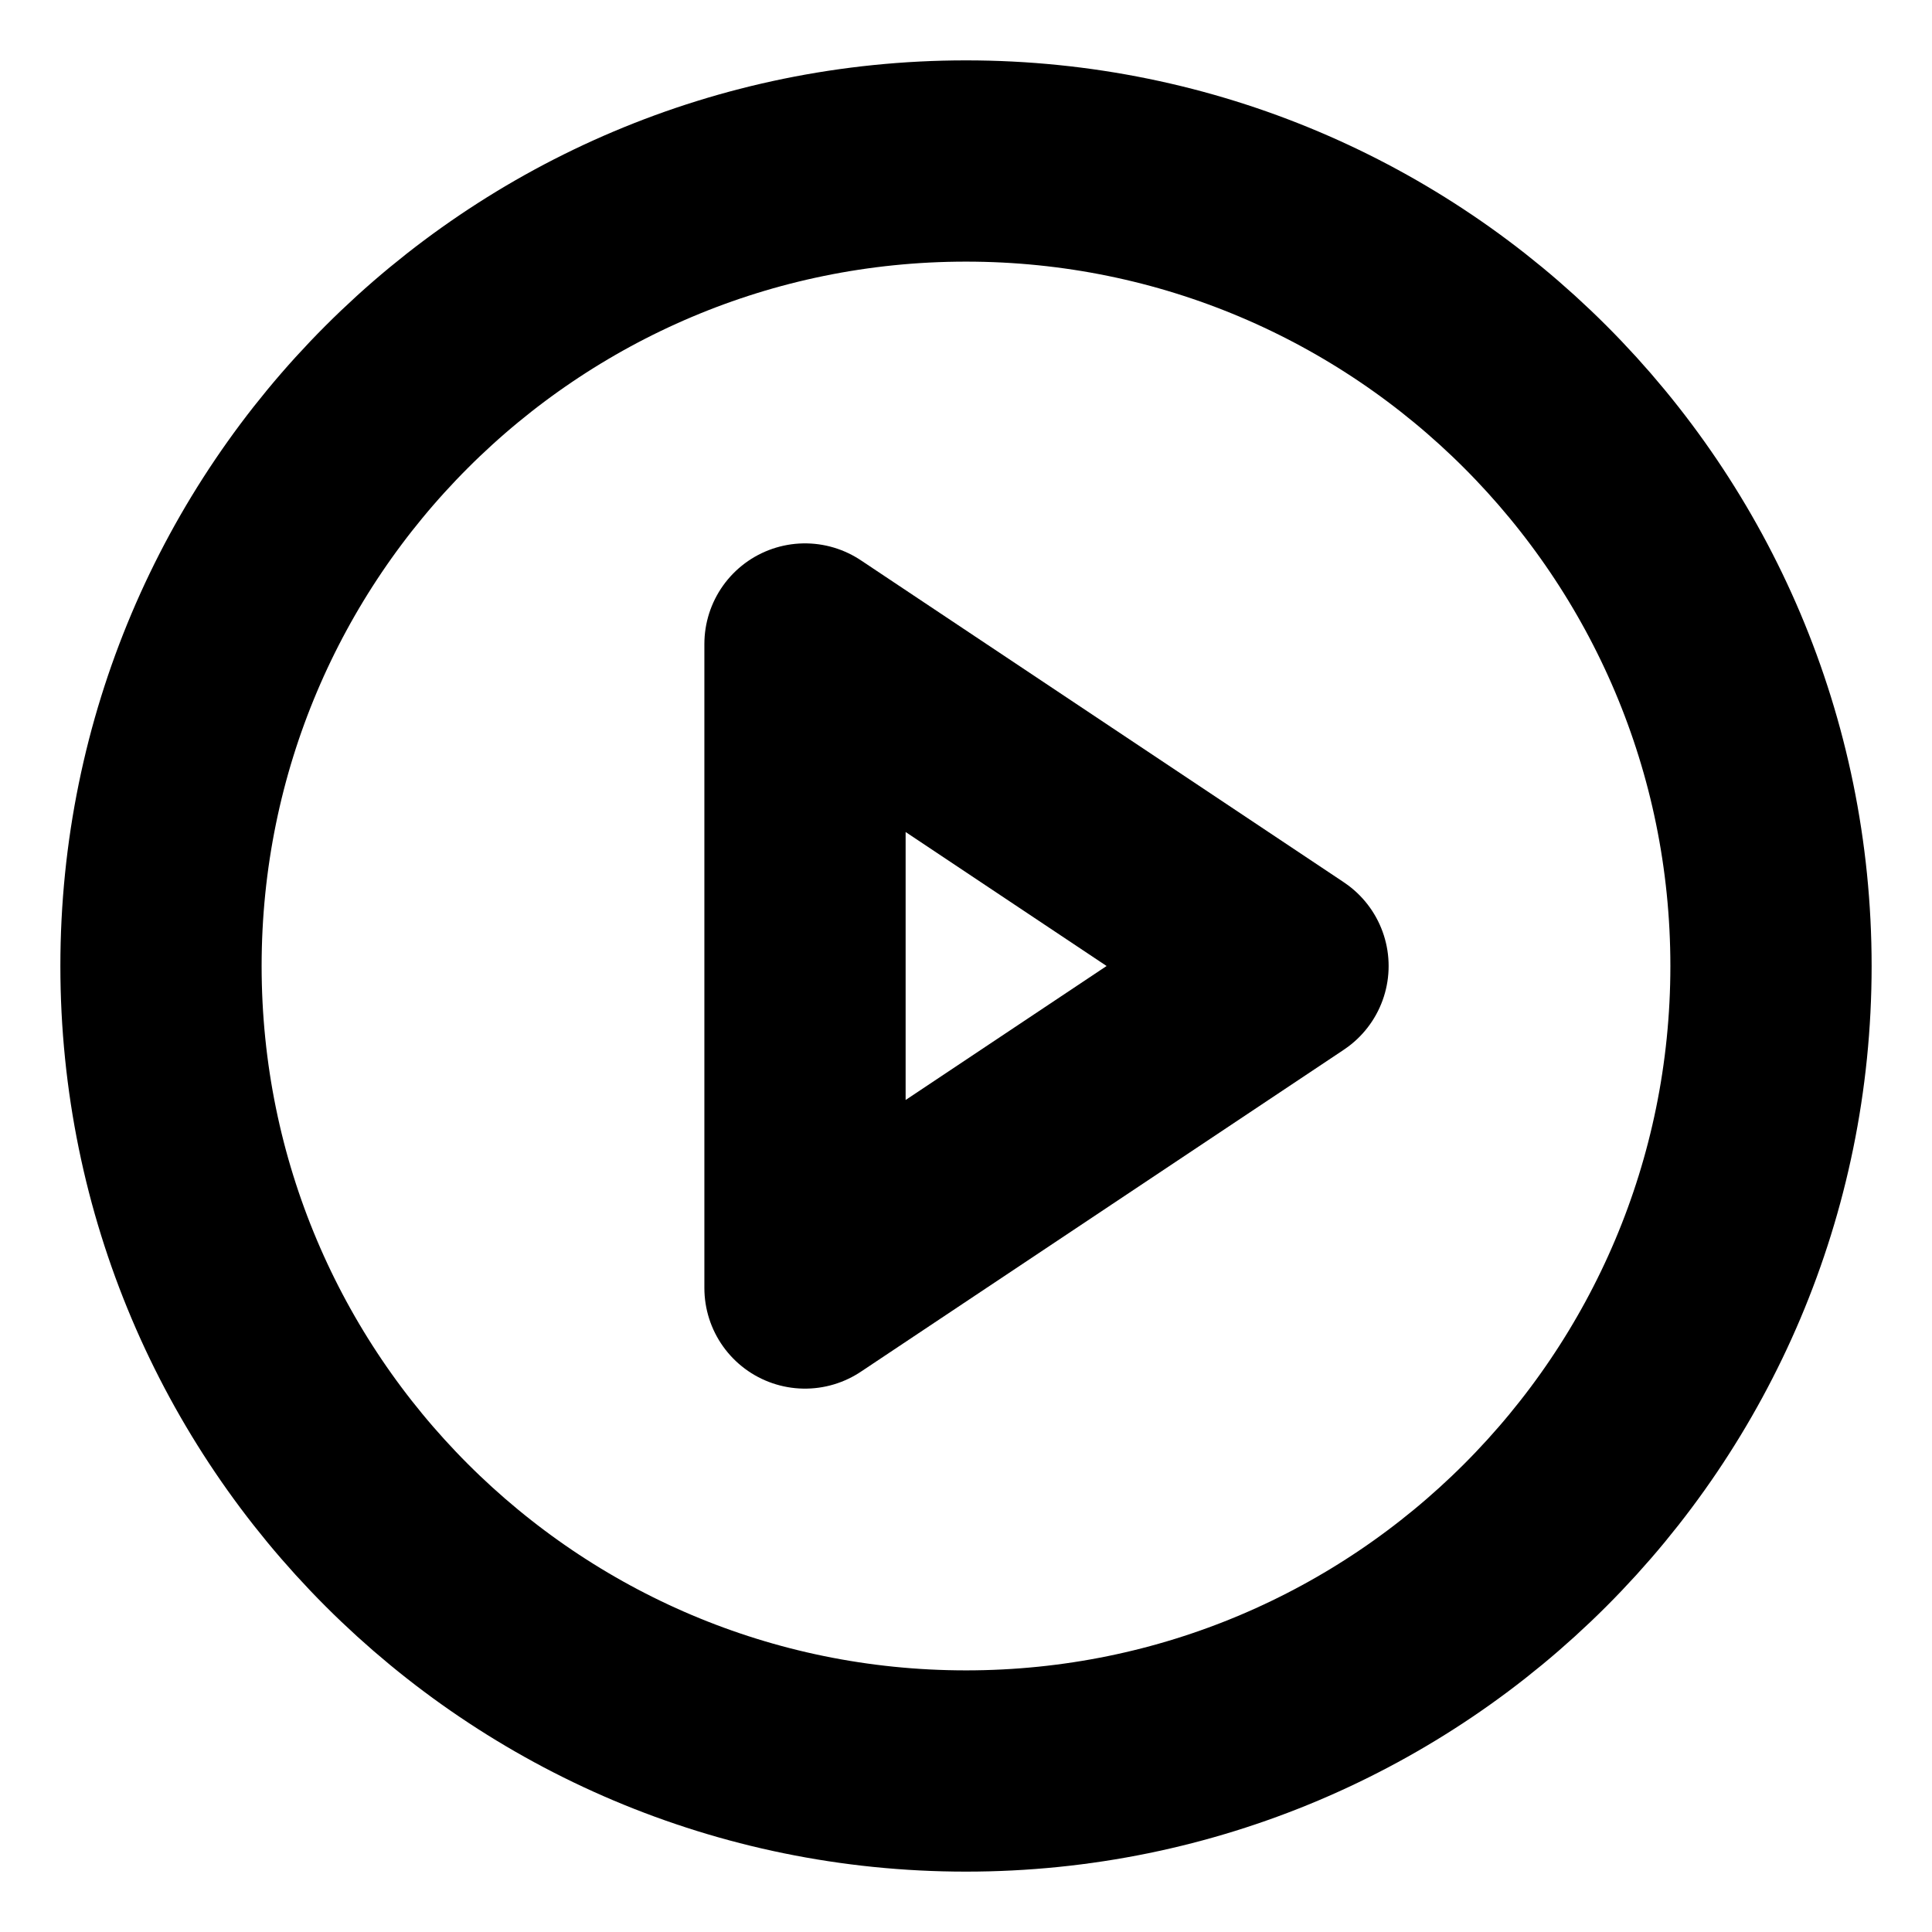
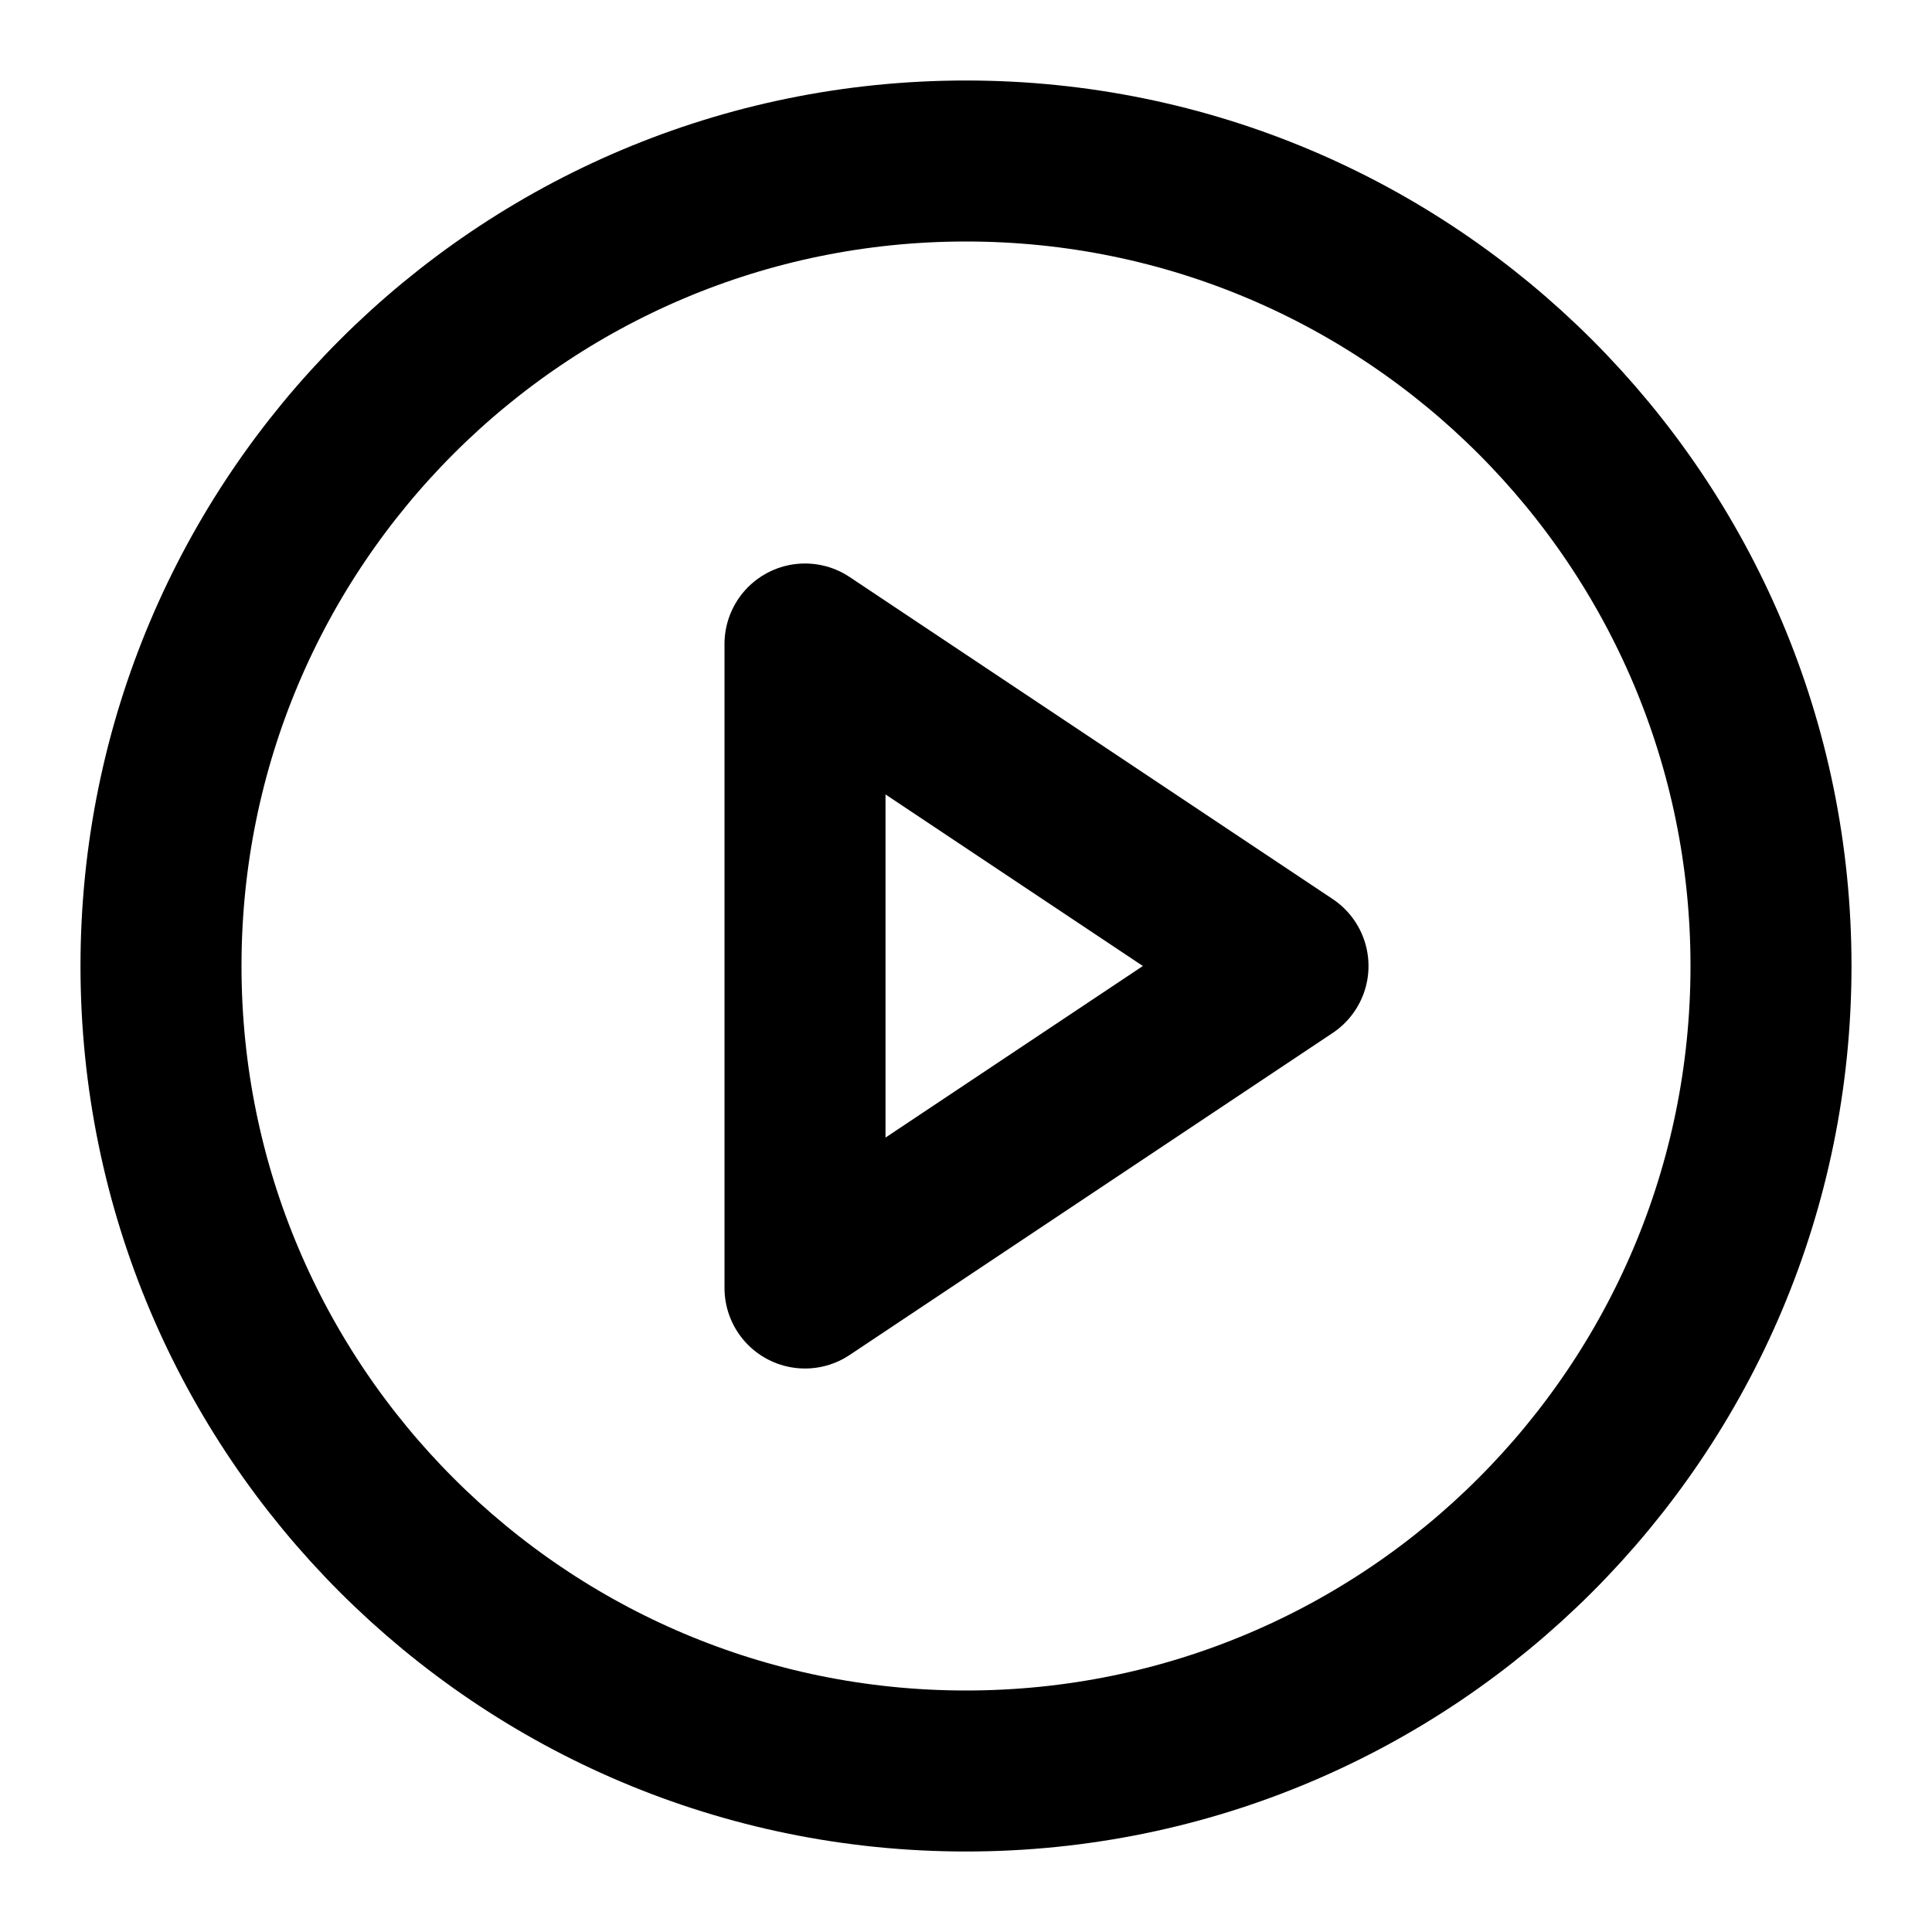
- <svg xmlns="http://www.w3.org/2000/svg" width="20" height="20" viewBox="0 0 24 24" fill="none" stroke="currentColor" stroke-width="2.5" stroke-linecap="round" stroke-linejoin="round" class="lucide lucide-circle-play">
+ <svg xmlns="http://www.w3.org/2000/svg" width="24" height="24" viewBox="0 0 24 24" fill="none" stroke="currentColor" stroke-width="2" stroke-linecap="round" stroke-linejoin="round" class="lucide lucide-circle-play">
  <circle cx="12" cy="12" r="10" />
  <polygon points="10 8 16 12 10 16 10 8" />
</svg>
